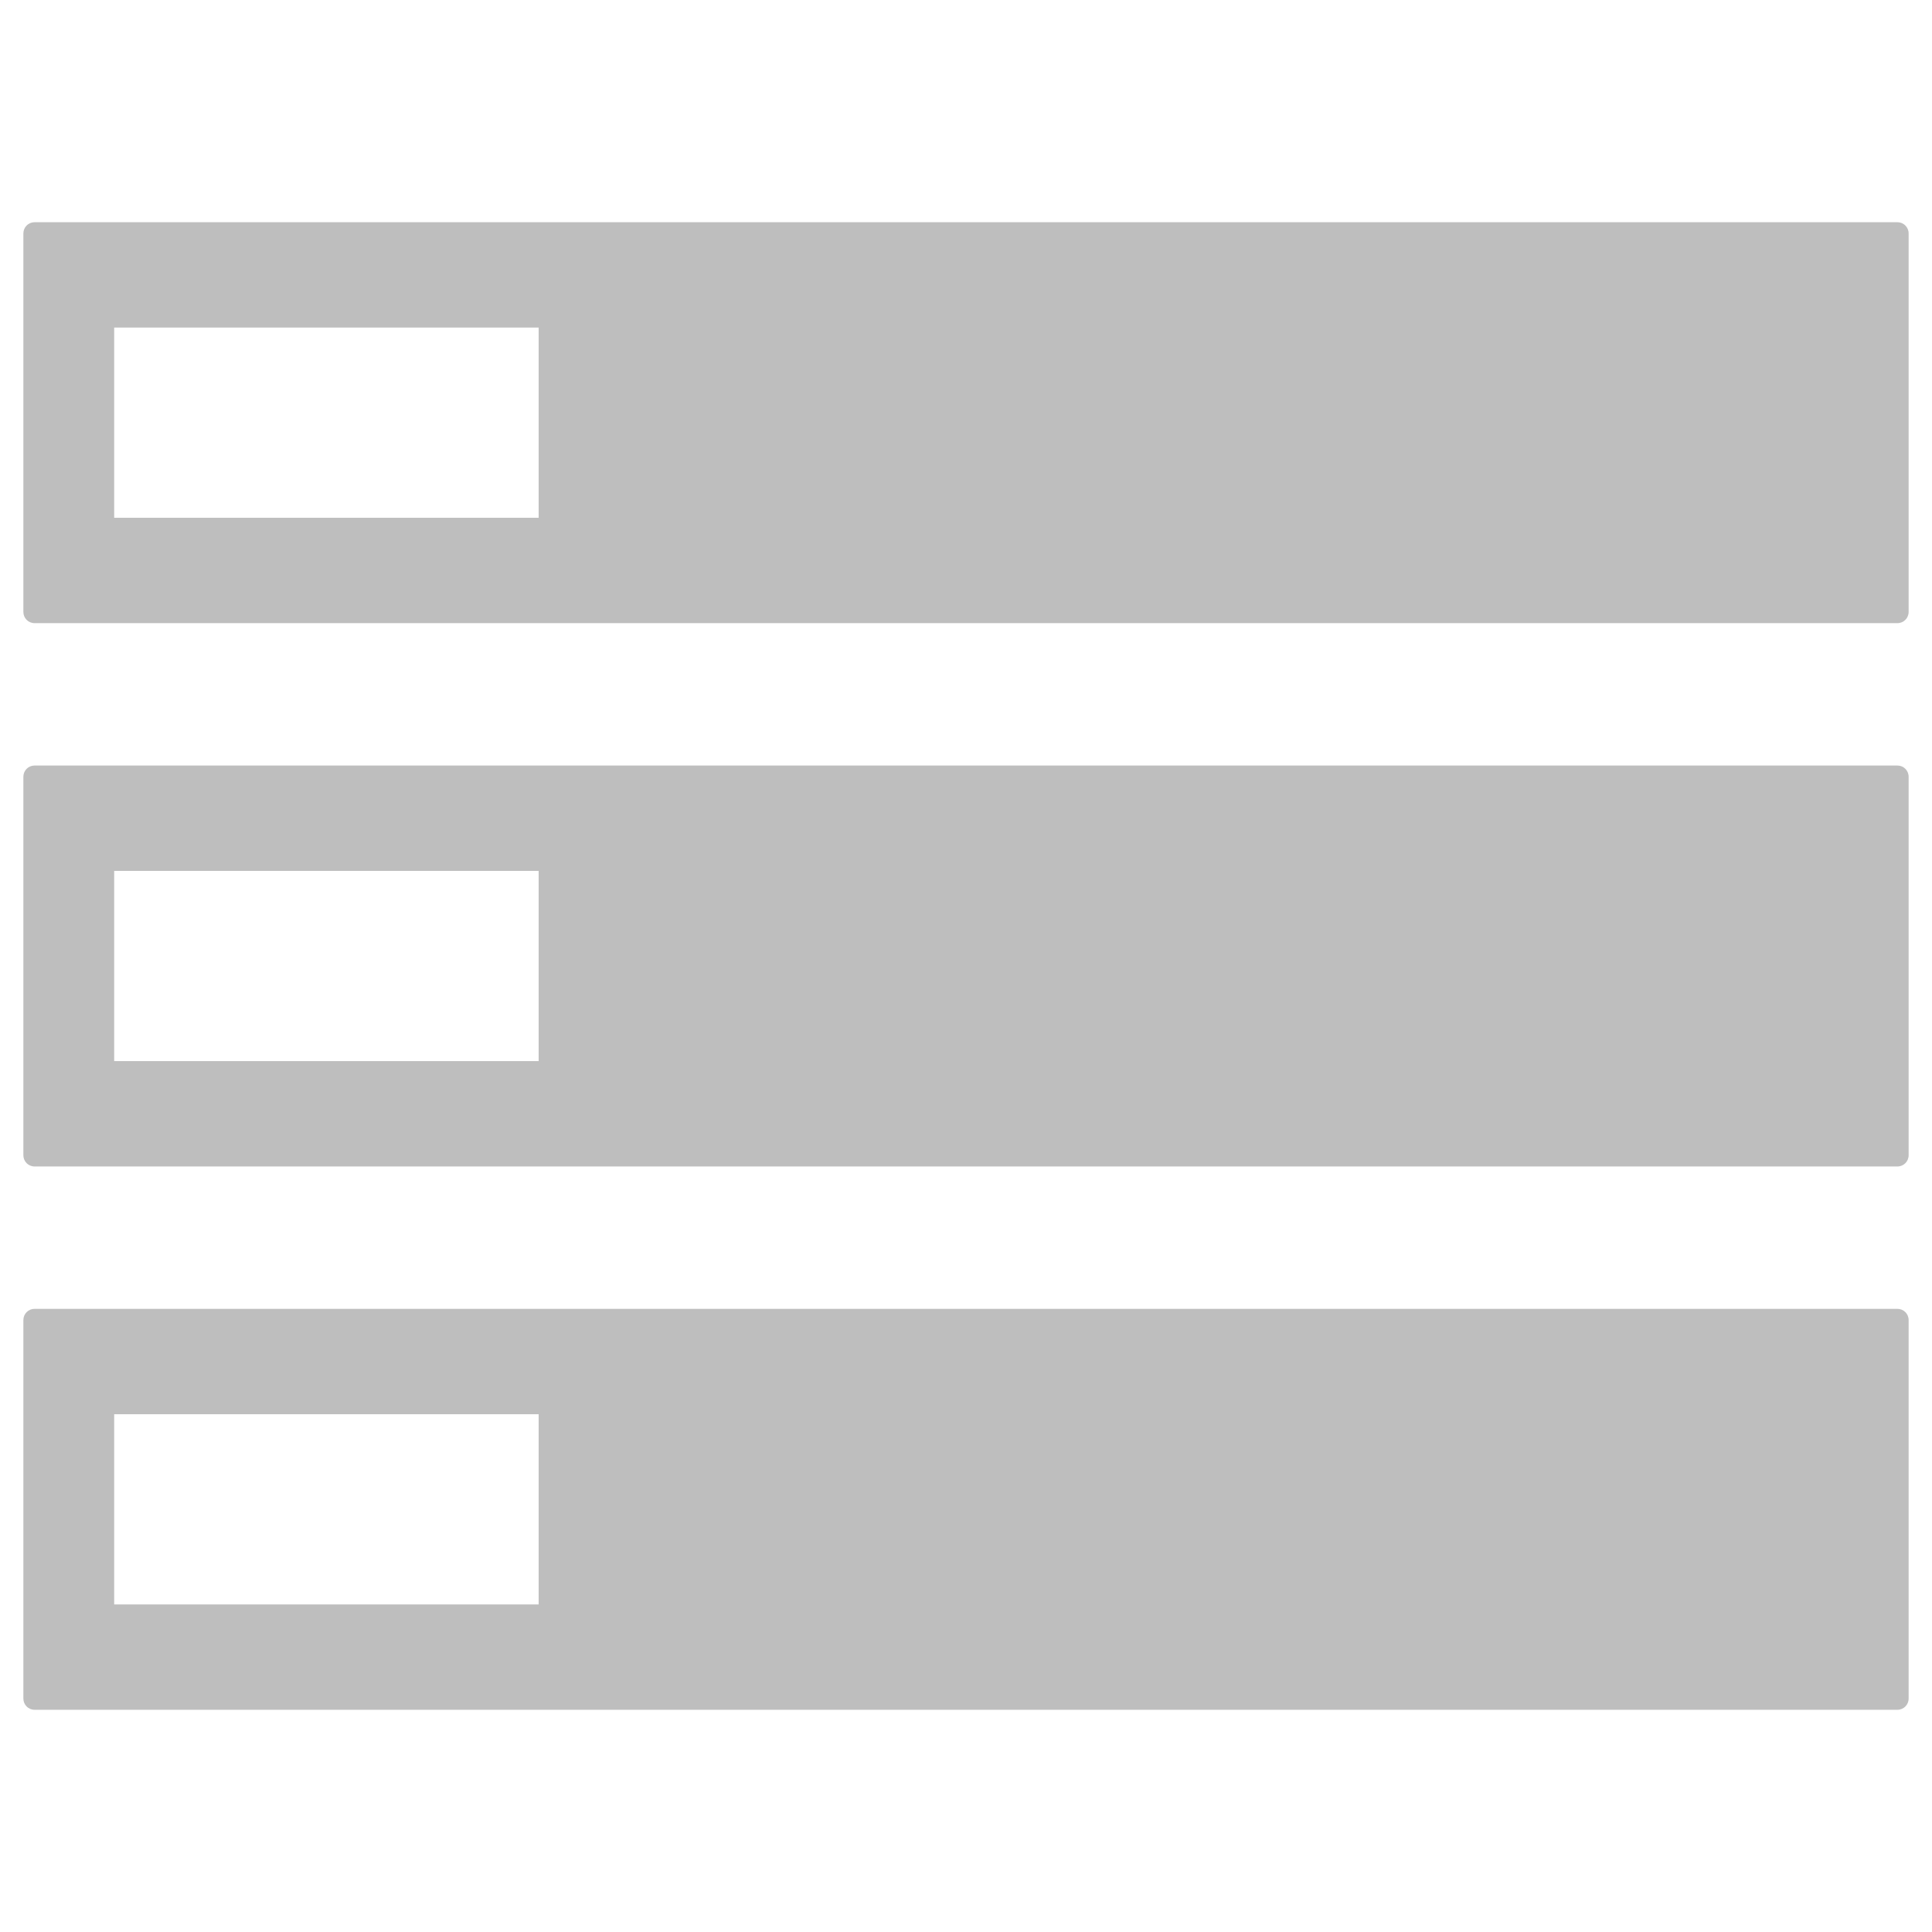
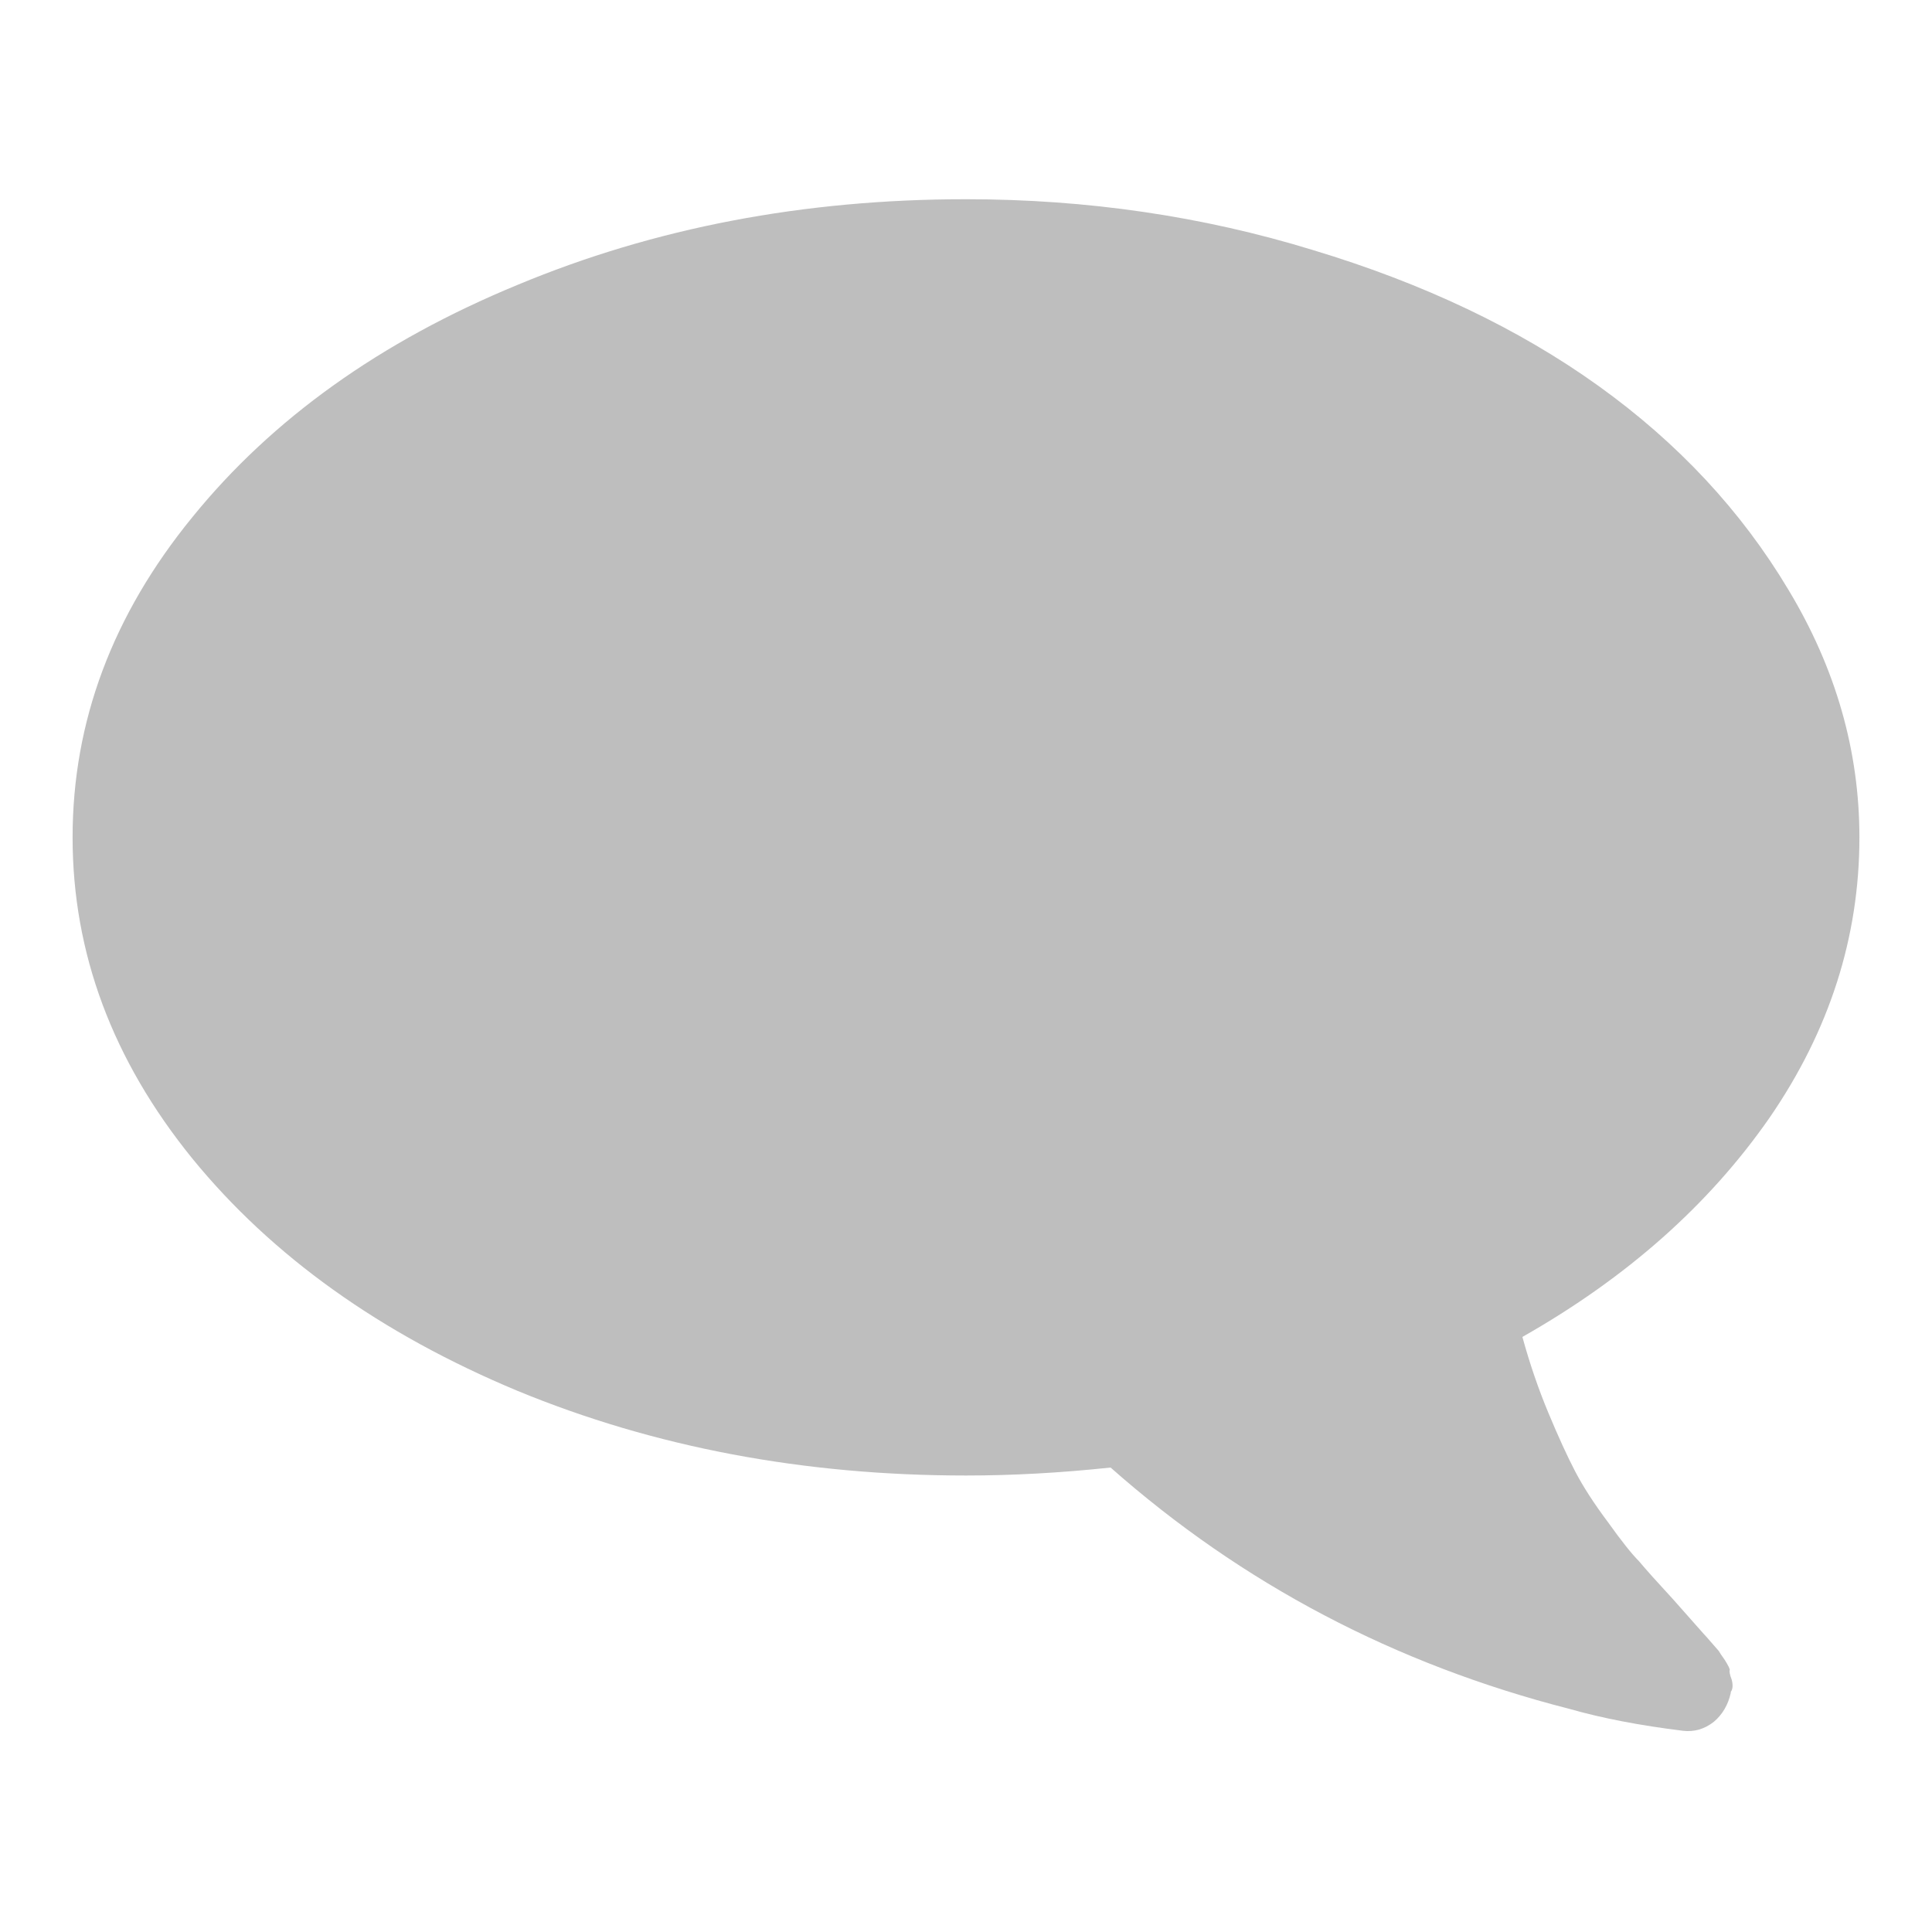
<svg xmlns="http://www.w3.org/2000/svg" width="500" height="500" id="svg3943" version="1.1">
  <defs id="defs3945" />
  <g id="layer1" transform="translate(0,-552.3622)">
-     <g id="g6245" transform="matrix(0.6411361,0,0,0.6411361,81.47281,521.4955)" style="fill:#bebebe;fill-opacity:1">
-       <path id="rect3753" d="m -113.112,137.842 c -2.514,0 -4.531,2.017 -4.531,4.531 l 0,152.781 c 0,2.514 2.017,4.531 4.531,4.531 l 751.938,0 c 2.514,0 4.531,-2.017 4.531,-4.531 l 0,-152.781 c 0,-2.514 -2.017,-4.531 -4.531,-4.531 l -751.938,0 z m 32.125,42.531 171.344,0 0,76.781 -171.344,0 0,-76.781 z" style="fill:#bebebe;fill-opacity:1;fill-rule:nonzero;stroke:none" />
-       <path style="fill:#bebebe;fill-opacity:1;fill-rule:nonzero;stroke:none" d="m -113.112,357.155 c -2.514,0 -4.531,2.017 -4.531,4.531 l 0,152.781 c 0,2.514 2.017,4.531 4.531,4.531 l 751.938,0 c 2.514,0 4.531,-2.017 4.531,-4.531 l 0,-152.781 c 0,-2.514 -2.017,-4.531 -4.531,-4.531 l -751.938,0 z m 32.125,42.531 171.344,0 0,76.781 -171.344,0 0,-76.781 z" id="path3762" />
-       <path id="path3764" d="m -113.112,576.467 c -2.514,0 -4.531,2.017 -4.531,4.531 l 0,152.781 c 0,2.514 2.017,4.531 4.531,4.531 l 751.938,0 c 2.514,0 4.531,-2.017 4.531,-4.531 l 0,-152.781 c 0,-2.514 -2.017,-4.531 -4.531,-4.531 l -751.938,0 z m 32.125,42.531 171.344,0 0,76.781 -171.344,0 0,-76.781 z" style="fill:#bebebe;fill-opacity:1;fill-rule:nonzero;stroke:none" />
+     <g transform="scale(-1,1)" style="font-size:462.427px;font-style:normal;font-variant:normal;font-weight:normal;font-stretch:normal;line-height:125%;letter-spacing:0px;word-spacing:0px;fill:#bebebe;fill-opacity:1;stroke:none;font-family:FontAwesome;-inkscape-font-specification:FontAwesome" id="text2985">
+       <path d="m -49.753,686.239 c 20.644,25.289 30.966,52.901 30.966,82.834 -4.62e-4,29.934 -10.322,57.631 -30.966,83.092 -20.644,25.289 -48.686,45.331 -84.124,60.126 -35.439,14.623 -74.147,21.934 -116.123,21.934 -12.043,0 -24.515,-0.688 -37.417,-2.064 -34.063,30.106 -73.631,50.922 -118.703,62.448 -8.43,2.408 -18.236,4.301 -29.418,5.677 -2.925,0.344 -5.591,-0.43 -8,-2.322 -2.236,-1.892 -3.699,-4.387 -4.387,-7.483 l 0,-0.258 c -0.516,-0.688 -0.602,-1.72 -0.258,-3.097 0.516,-1.376 0.688,-2.236 0.516,-2.58 -3e-5,-0.344 0.43,-1.204 1.29,-2.581 0.86,-1.204 1.376,-1.978 1.548,-2.322 0.172,-0.172 0.774,-0.86 1.806,-2.064 1.032,-1.204 1.72,-1.978 2.064,-2.322 1.204,-1.376 3.871,-4.387 8,-9.032 4.129,-4.473 7.053,-7.742 8.774,-9.806 1.892,-1.892 4.559,-5.247 8,-10.064 3.613,-4.817 6.451,-9.204 8.516,-13.161 2.064,-3.957 4.387,-9.032 6.967,-15.225 2.58,-6.193 4.817,-12.73 6.709,-19.612 -27.009,-15.311 -48.342,-34.235 -63.997,-56.771 -15.483,-22.536 -23.225,-46.707 -23.225,-72.512 0,-22.364 6.107,-43.696 18.322,-63.997 12.214,-20.472 28.644,-38.105 49.288,-52.9 20.644,-14.795 45.245,-26.493 73.802,-35.095 28.557,-8.773 58.491,-13.16 89.802,-13.161 41.976,3.3e-4 80.683,7.398 116.123,22.192 35.439,14.623 63.48,34.665 84.124,60.126" style="" id="path3819" />
    </g>
  </g>
</svg>
